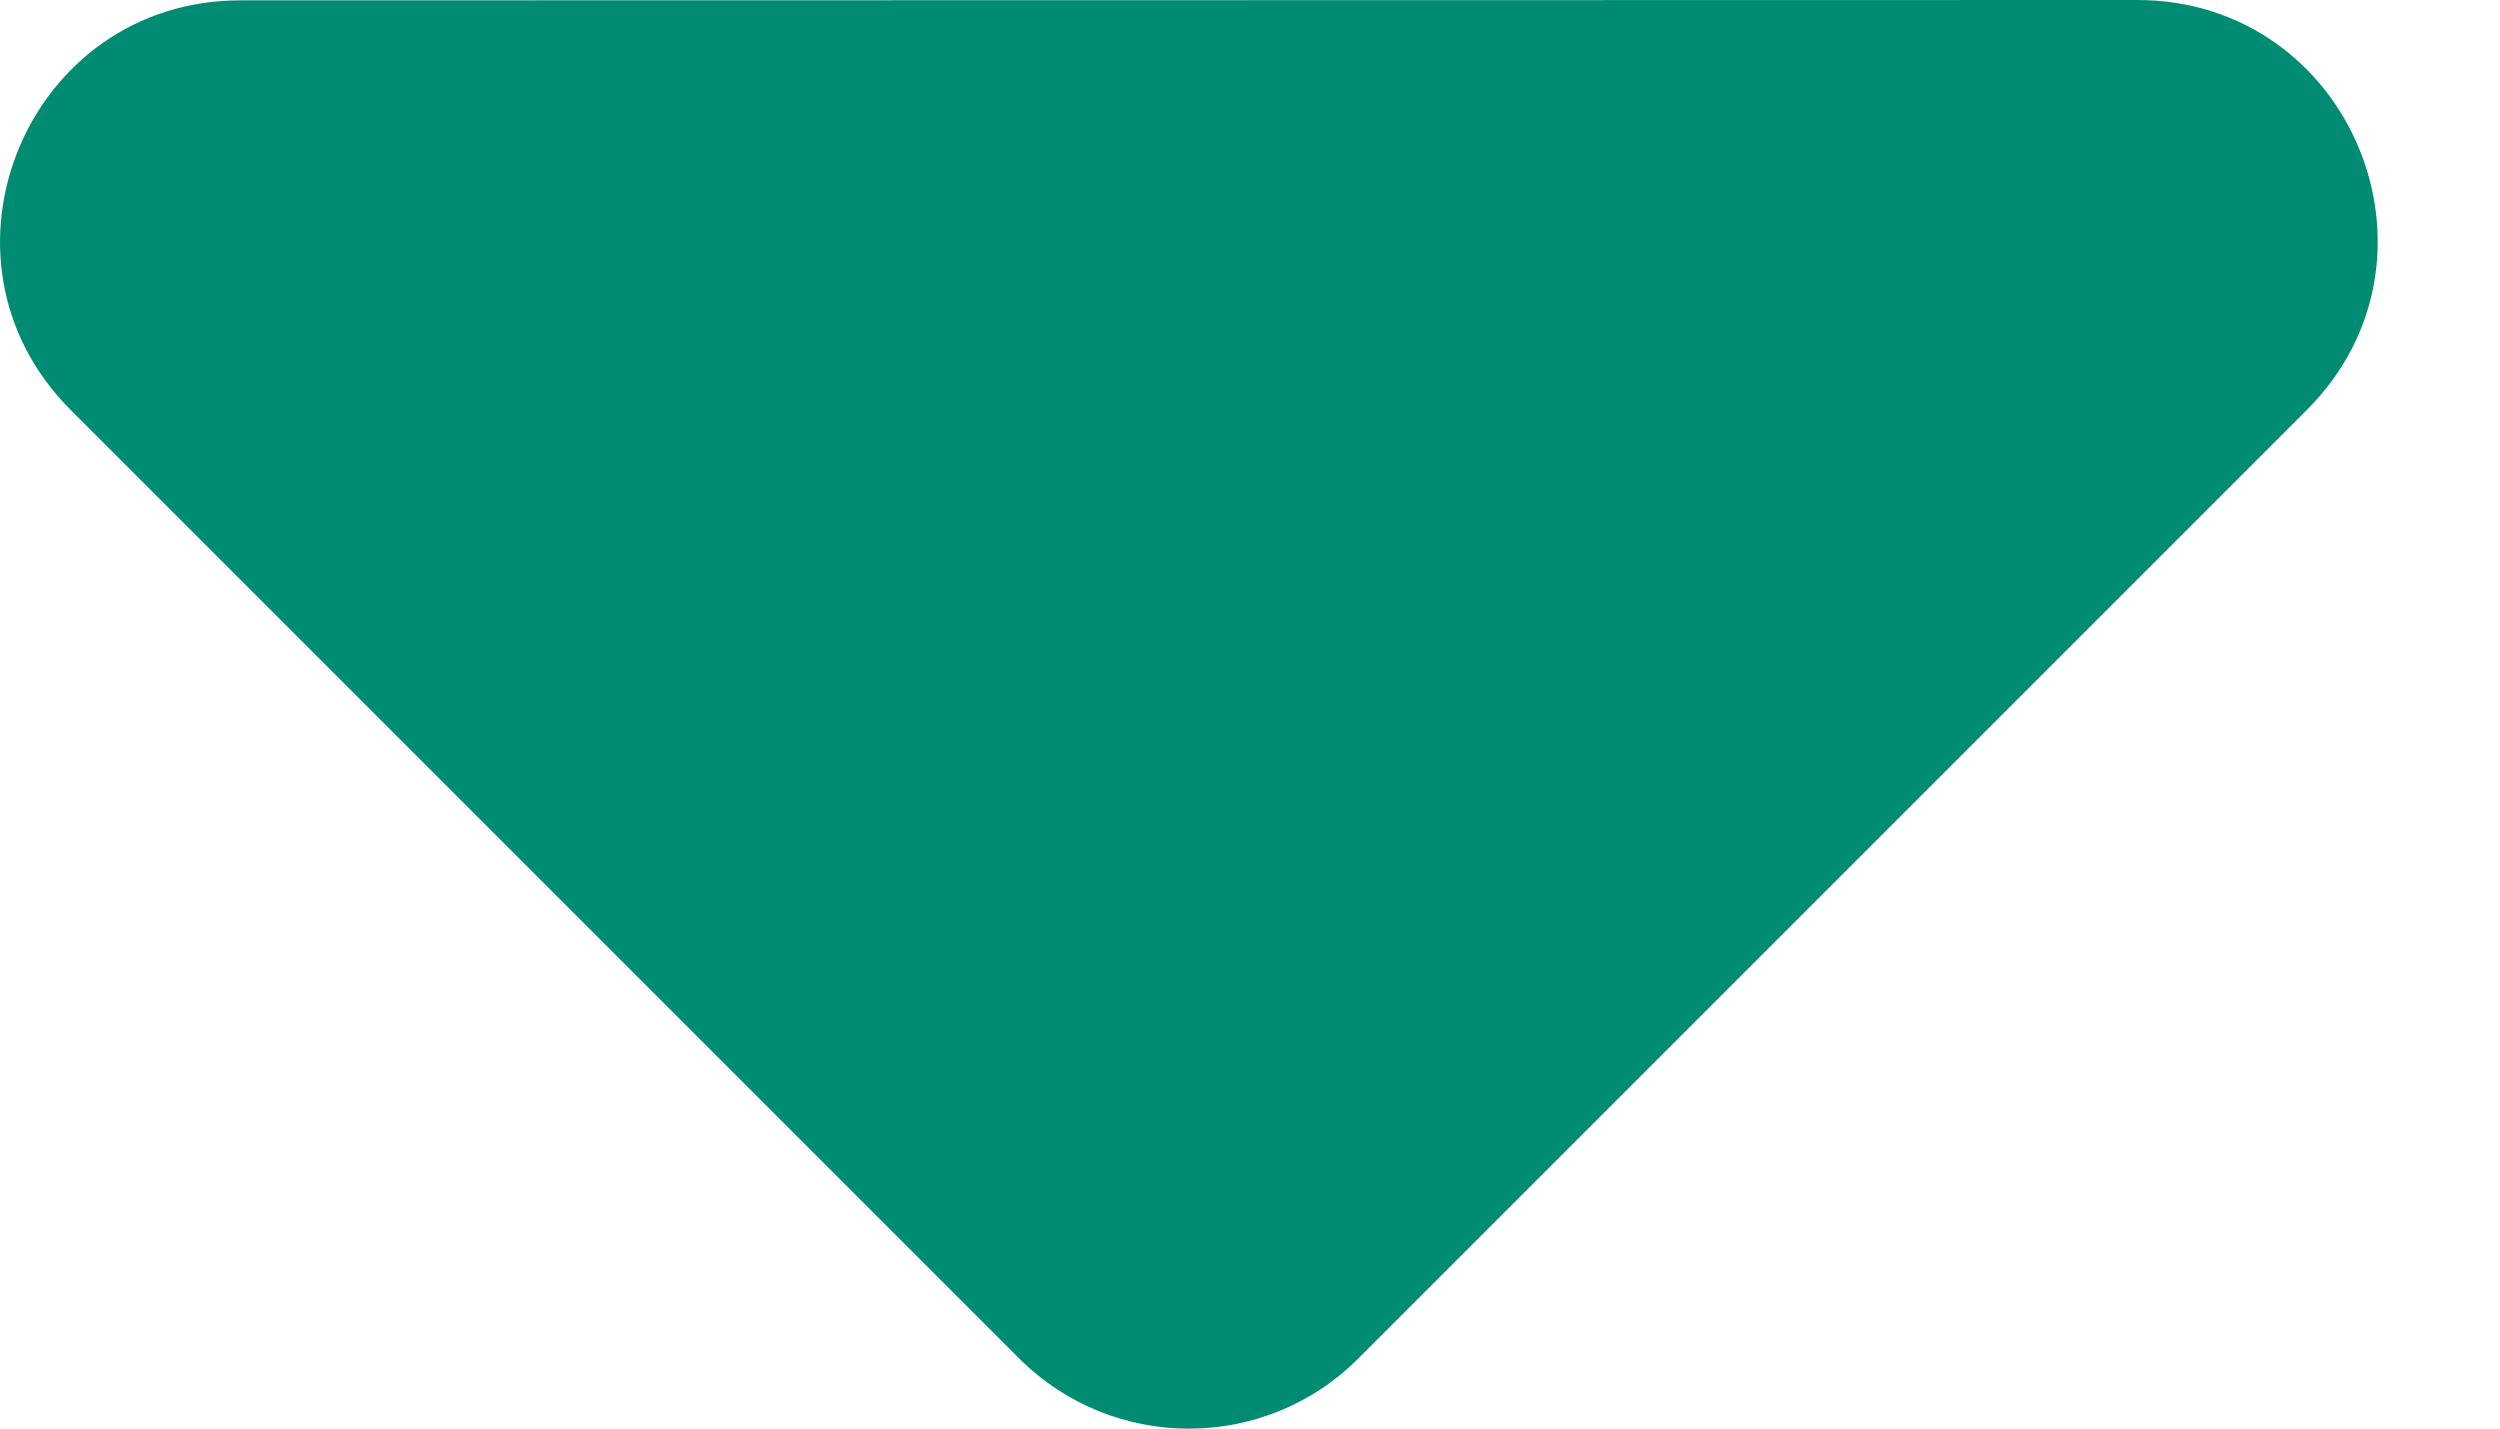
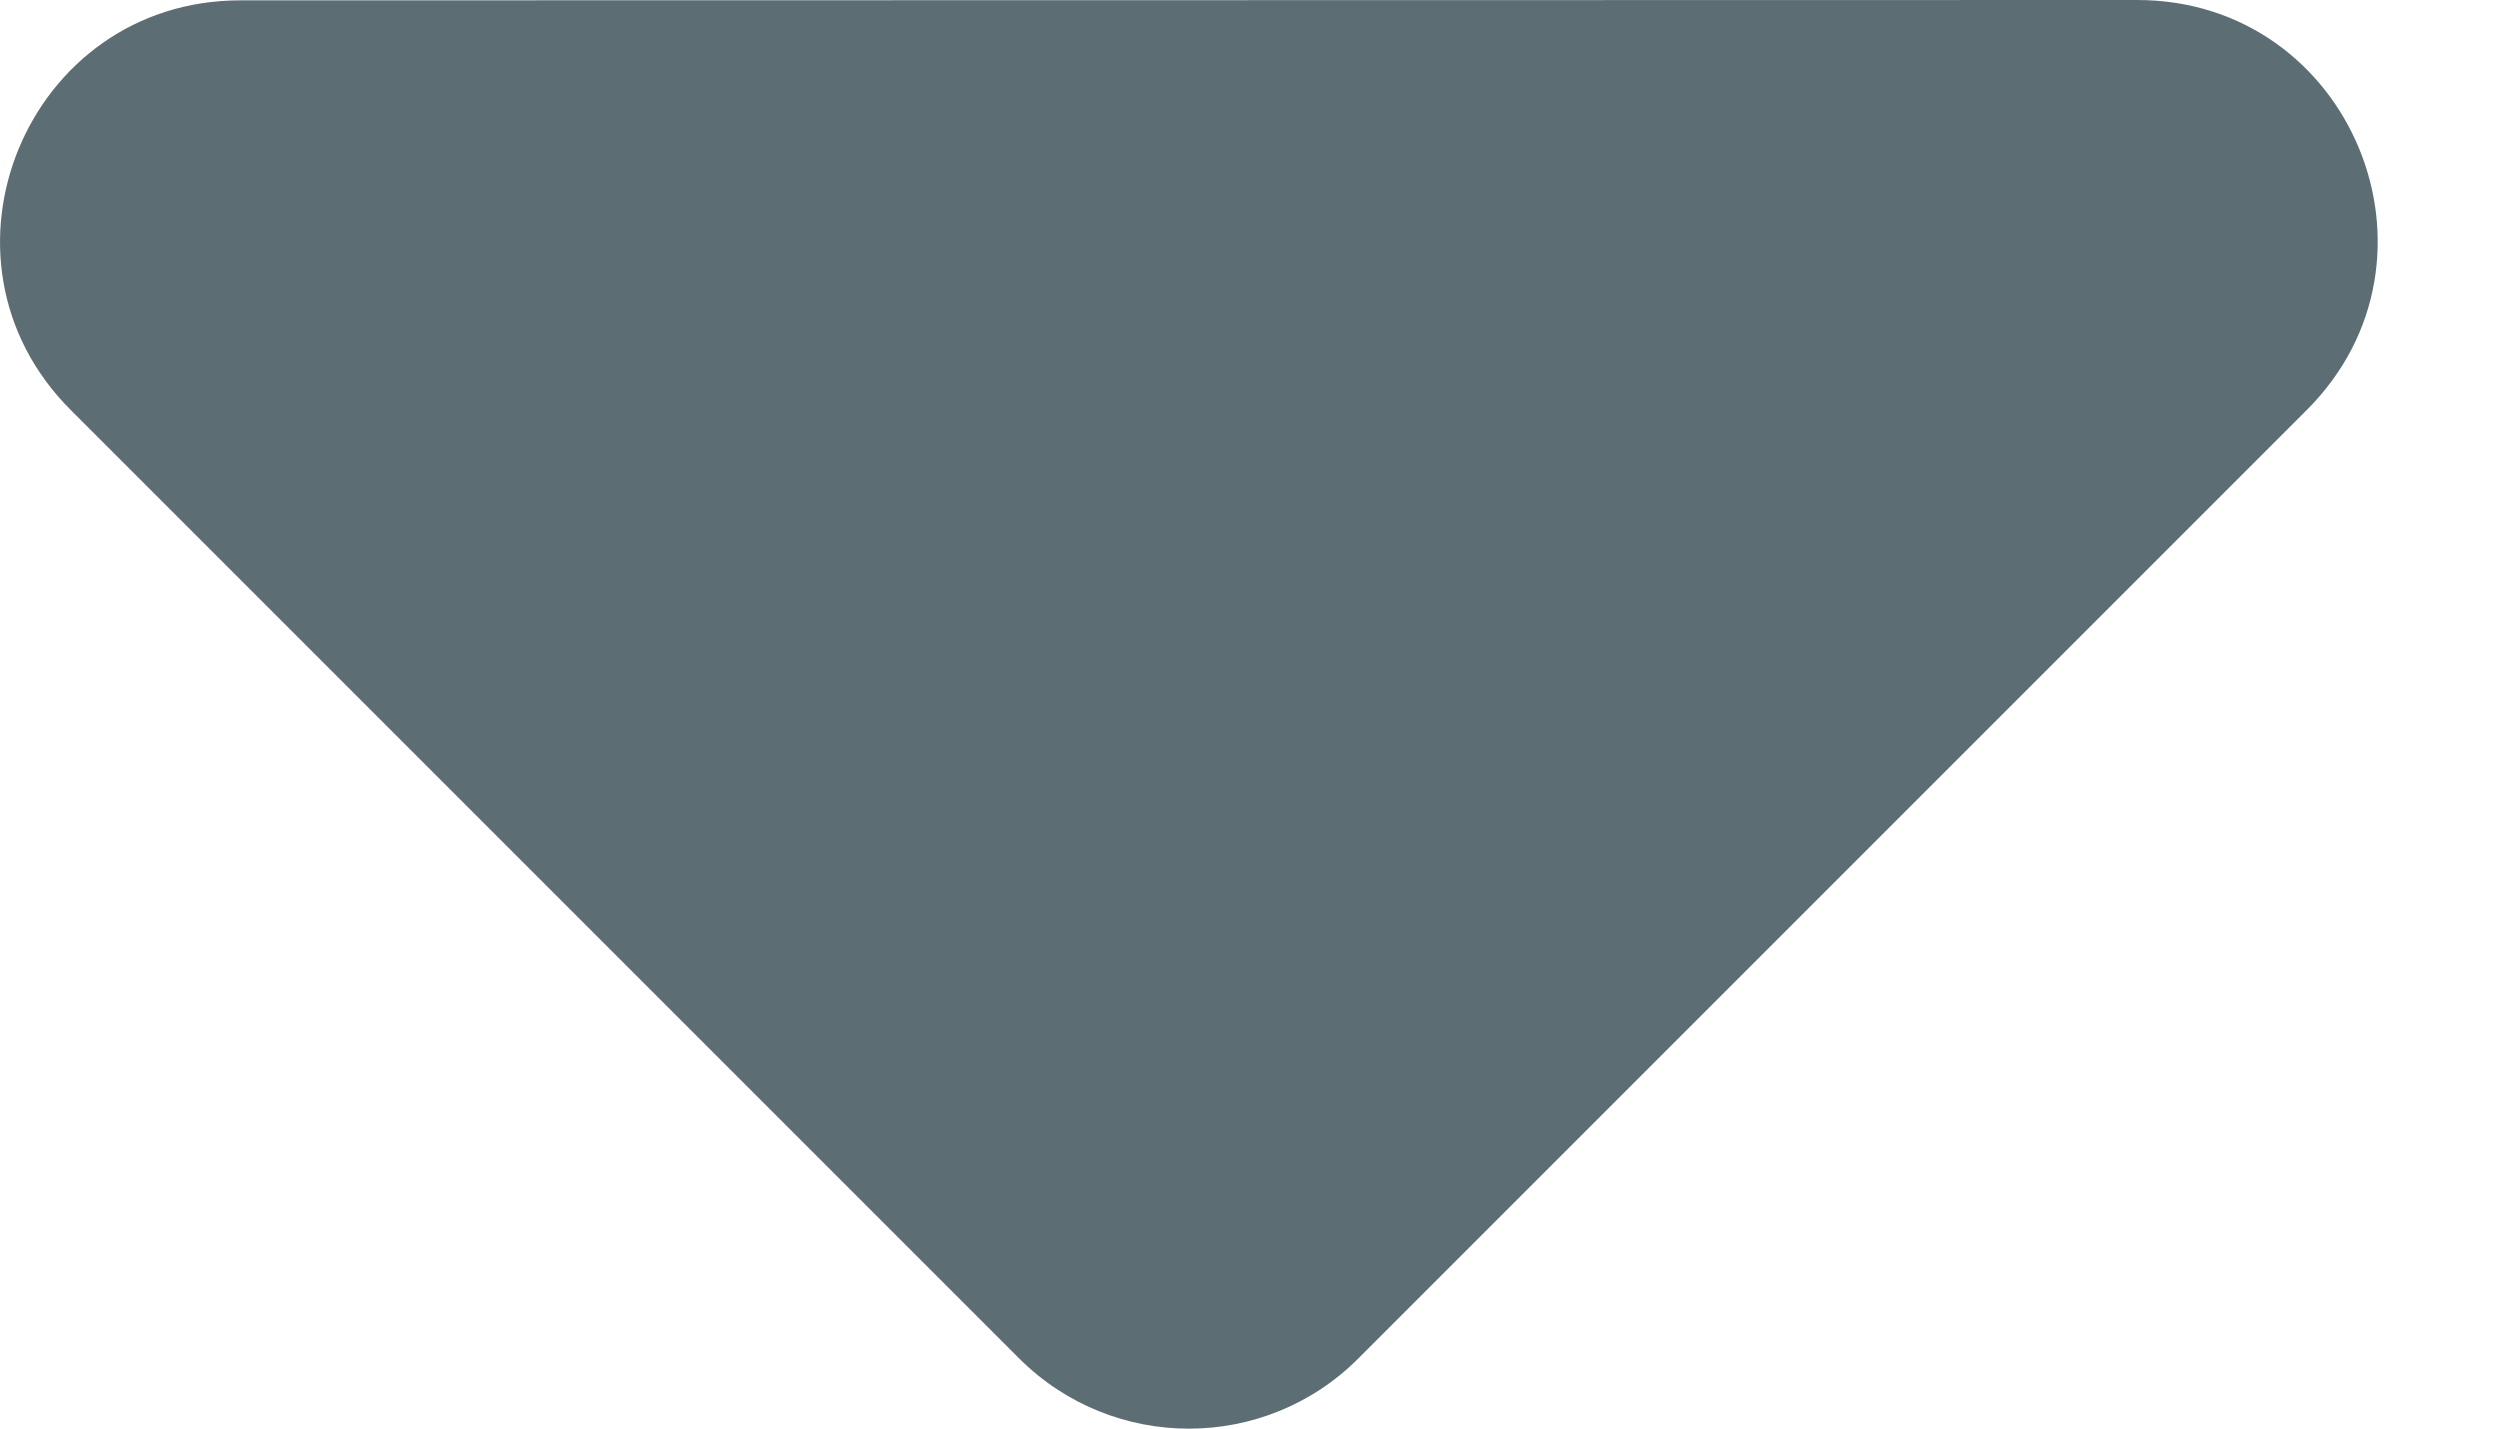
<svg xmlns="http://www.w3.org/2000/svg" width="7" height="4" viewBox="0 0 7 4" version="1.1">
  <g id="Symbols" stroke="none" stroke-width="1" fill="none" fill-rule="evenodd">
-     <g id="#header-with-locks" transform="translate(-253, -30)" fill="#008c73" fill-rule="nonzero">
+     <g id="#header-with-locks" transform="translate(-253, -30)" fill="#5d6d74" fill-rule="nonzero">
      <g id="Shape">
        <path d="M255.853,33.803 C256.116,34.066 256.542,34.066 256.804,33.803 L259.459,31.148 C259.883,30.724 259.583,30 258.984,30 L253.673,30.001 C253.075,30.001 252.775,30.725 253.198,31.148 L255.853,33.803 Z" />
      </g>
    </g>
  </g>
</svg>
